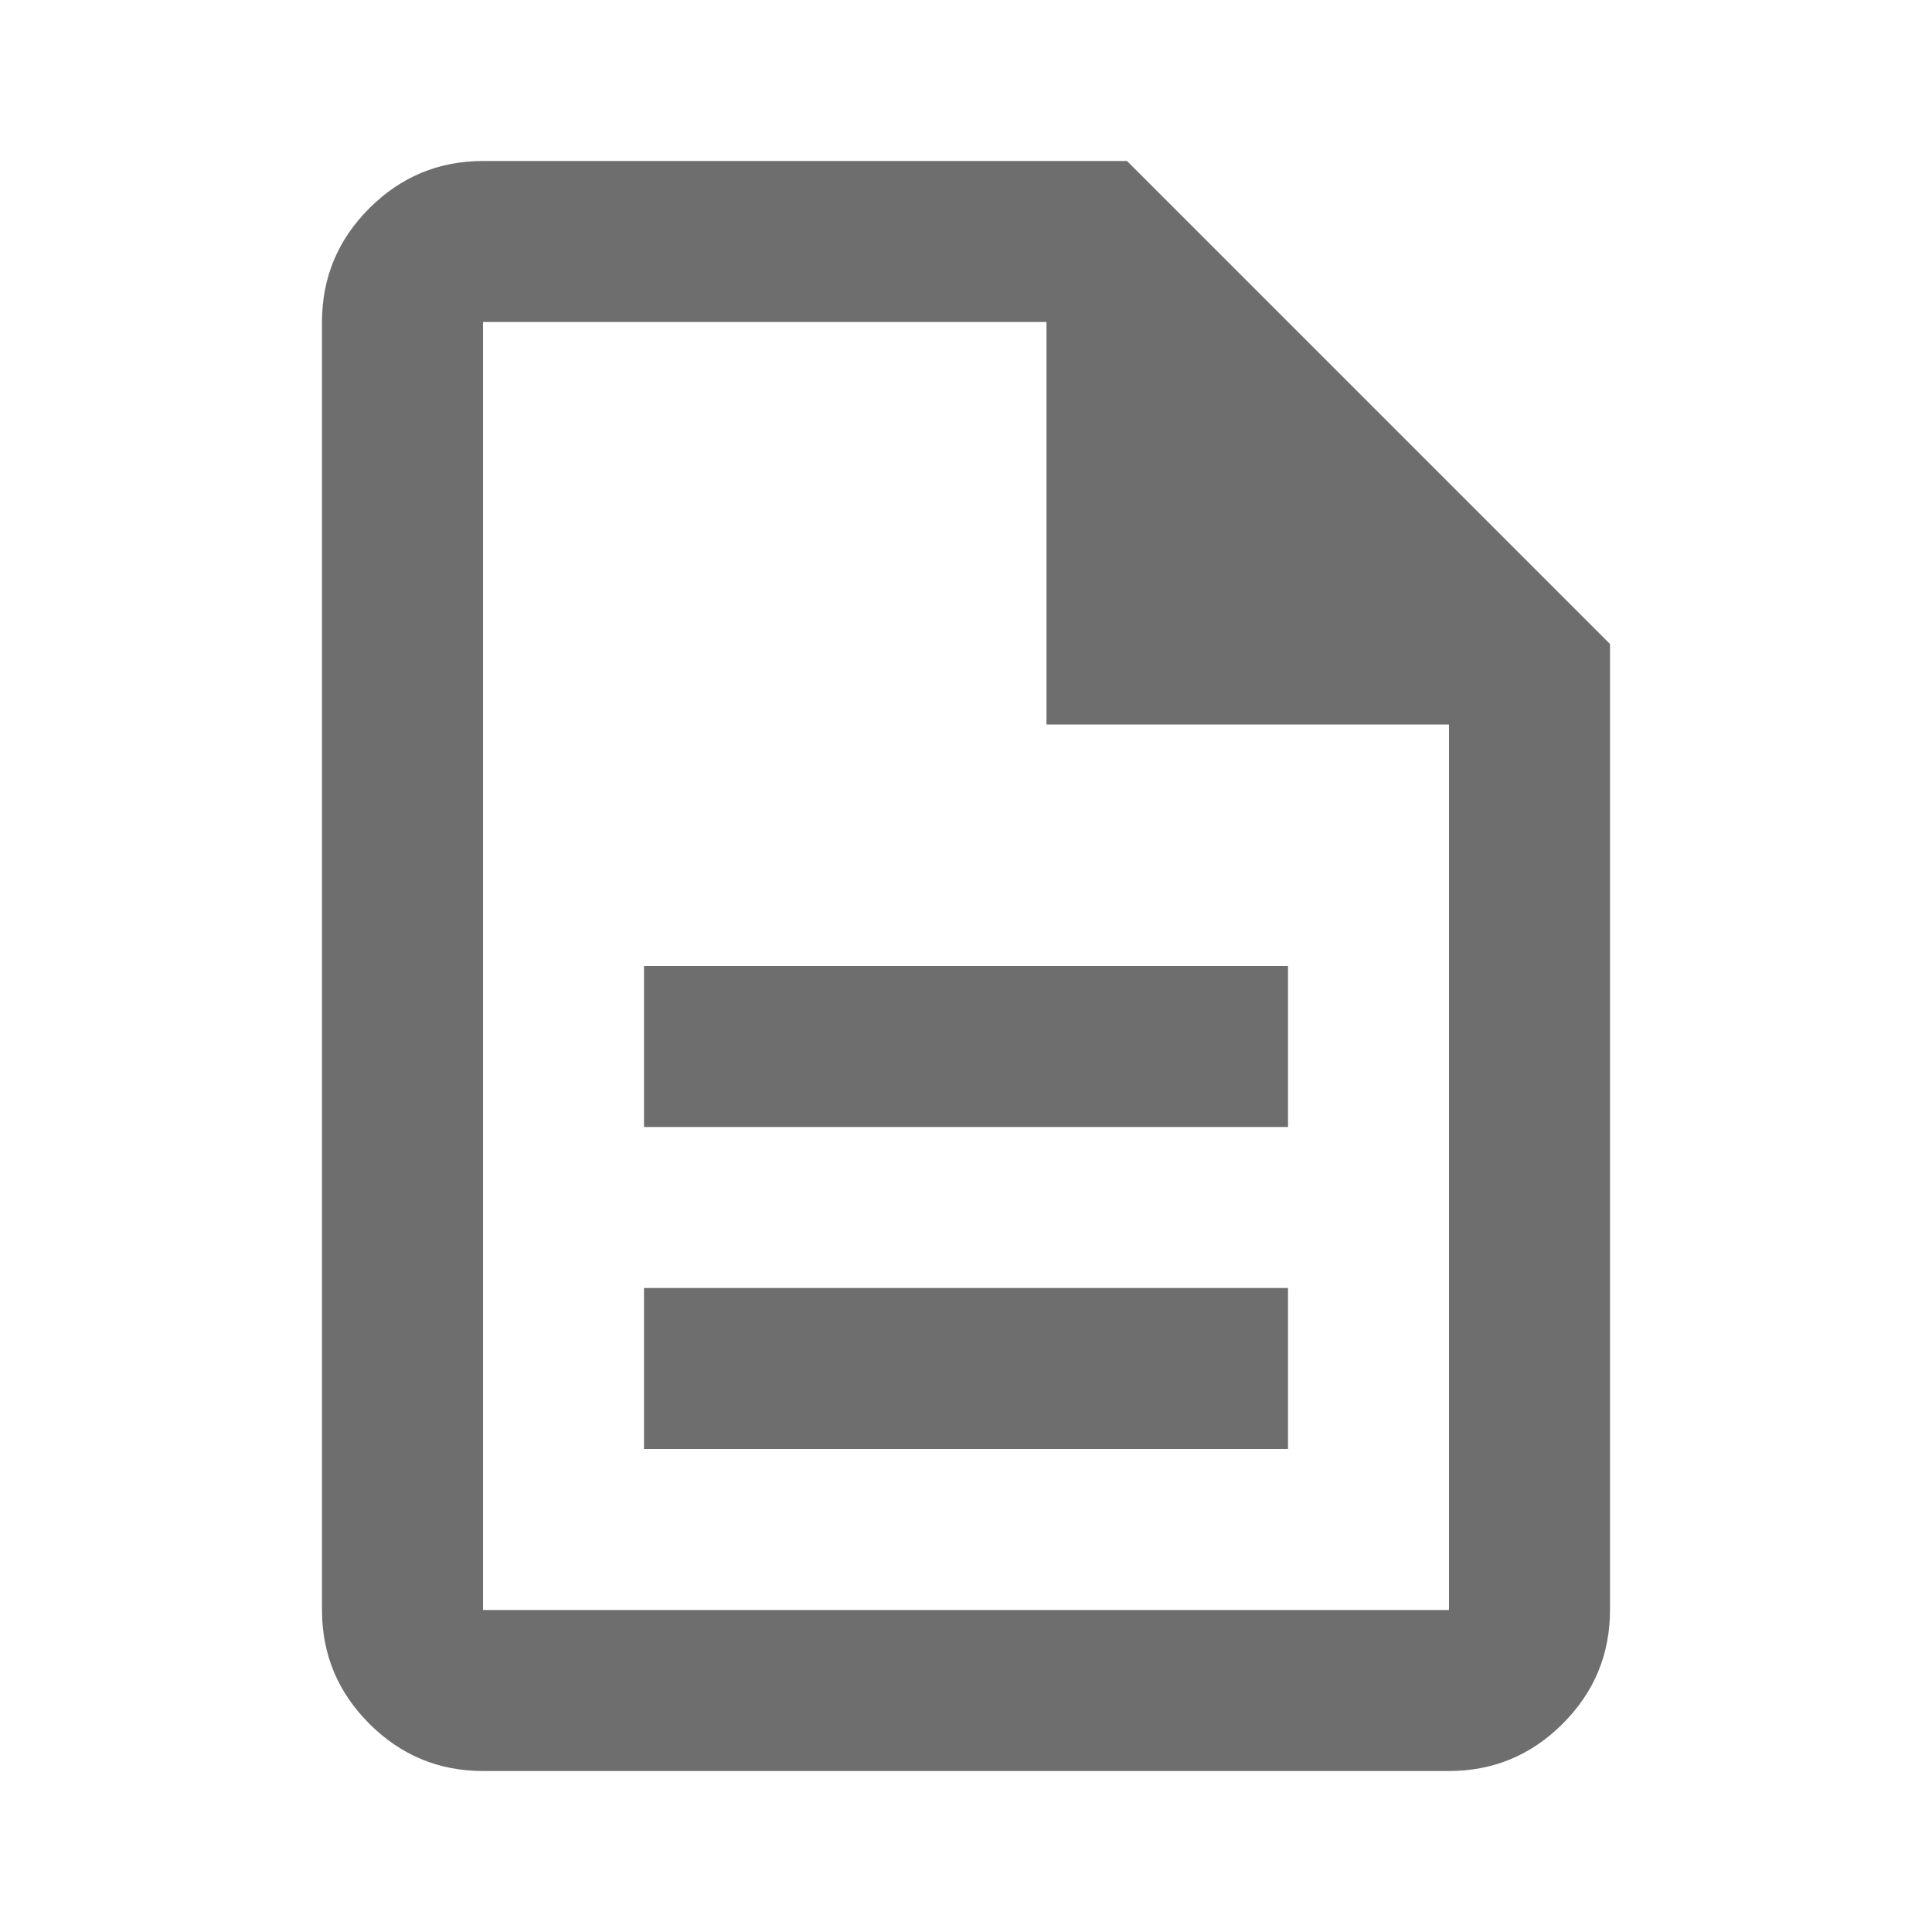
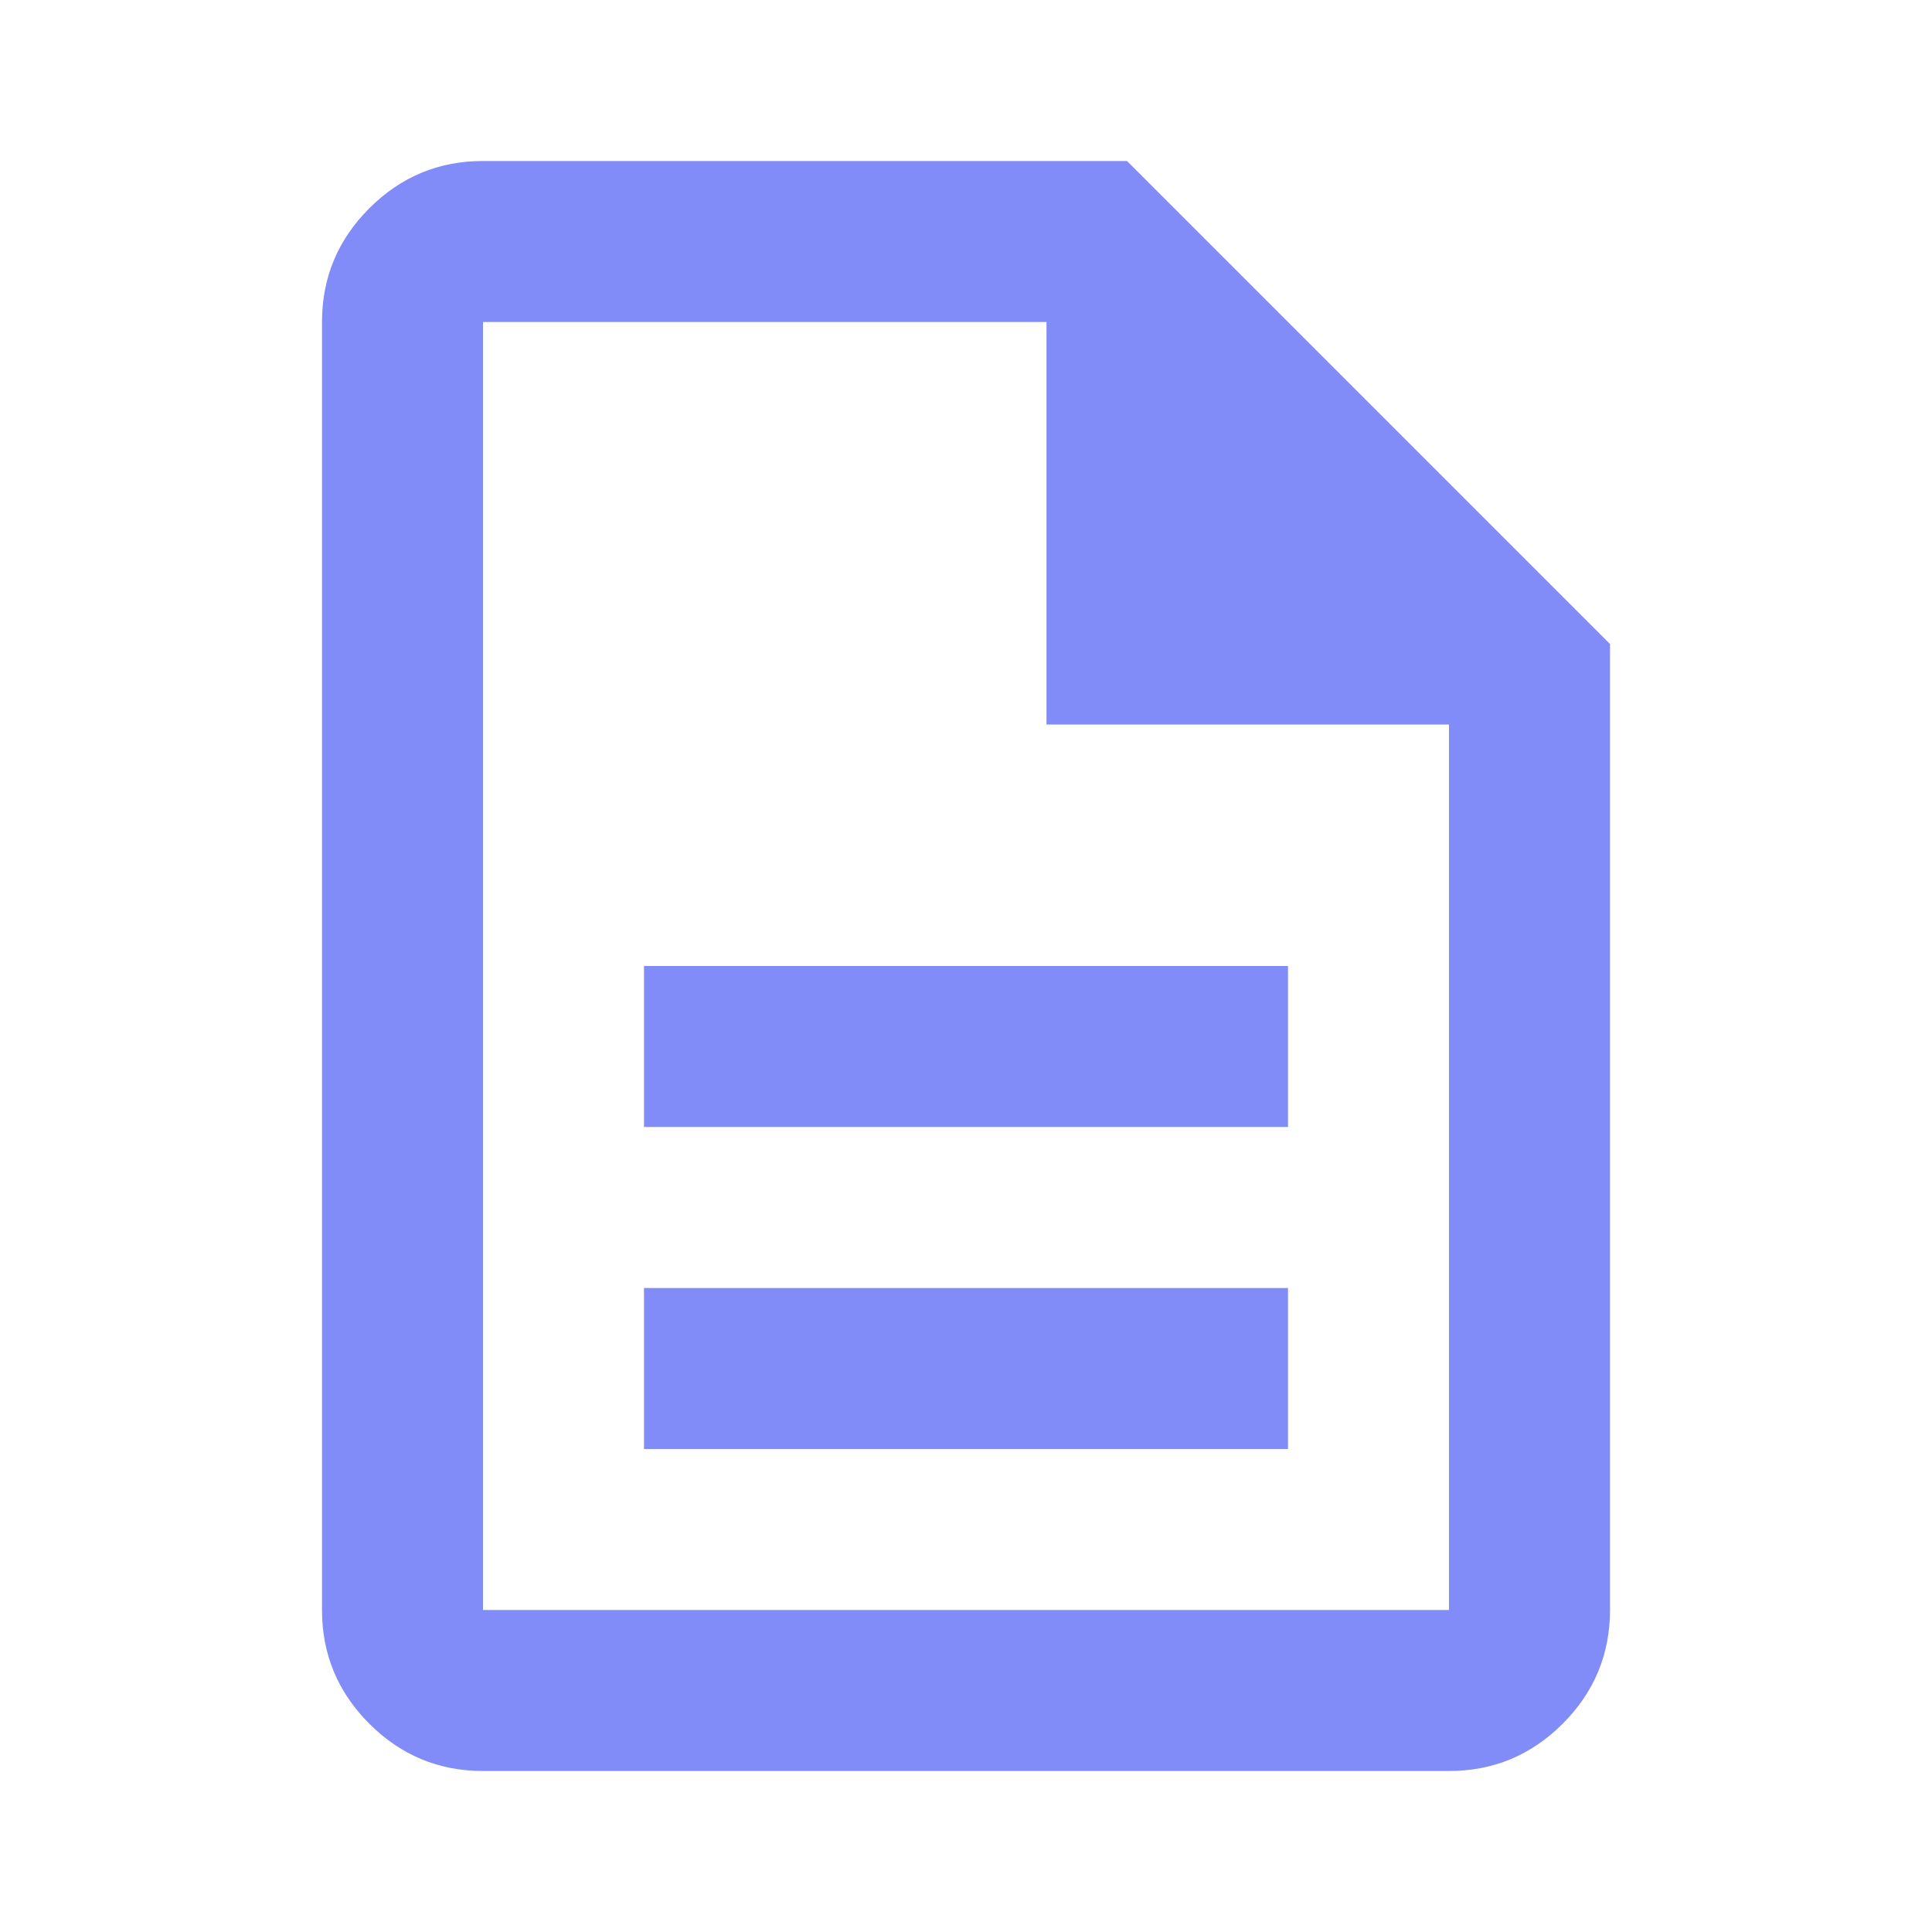
- <svg xmlns="http://www.w3.org/2000/svg" fill="#6e6e6e" height="24" viewBox="0 -960 960 960" width="24">
+ <svg xmlns="http://www.w3.org/2000/svg" fill="#818CF8" height="24" viewBox="0 -960 960 960" width="24">
  <path d="M320-240h320v-80H320v80Zm0-160h320v-80H320v80ZM240-80q-33 0-56.5-23.5T160-160v-640q0-33 23.5-56.5T240-880h320l240 240v480q0 33-23.5 56.5T720-80H240Zm280-520v-200H240v640h480v-440H520ZM240-800v200-200 640-640Z" />
</svg>
